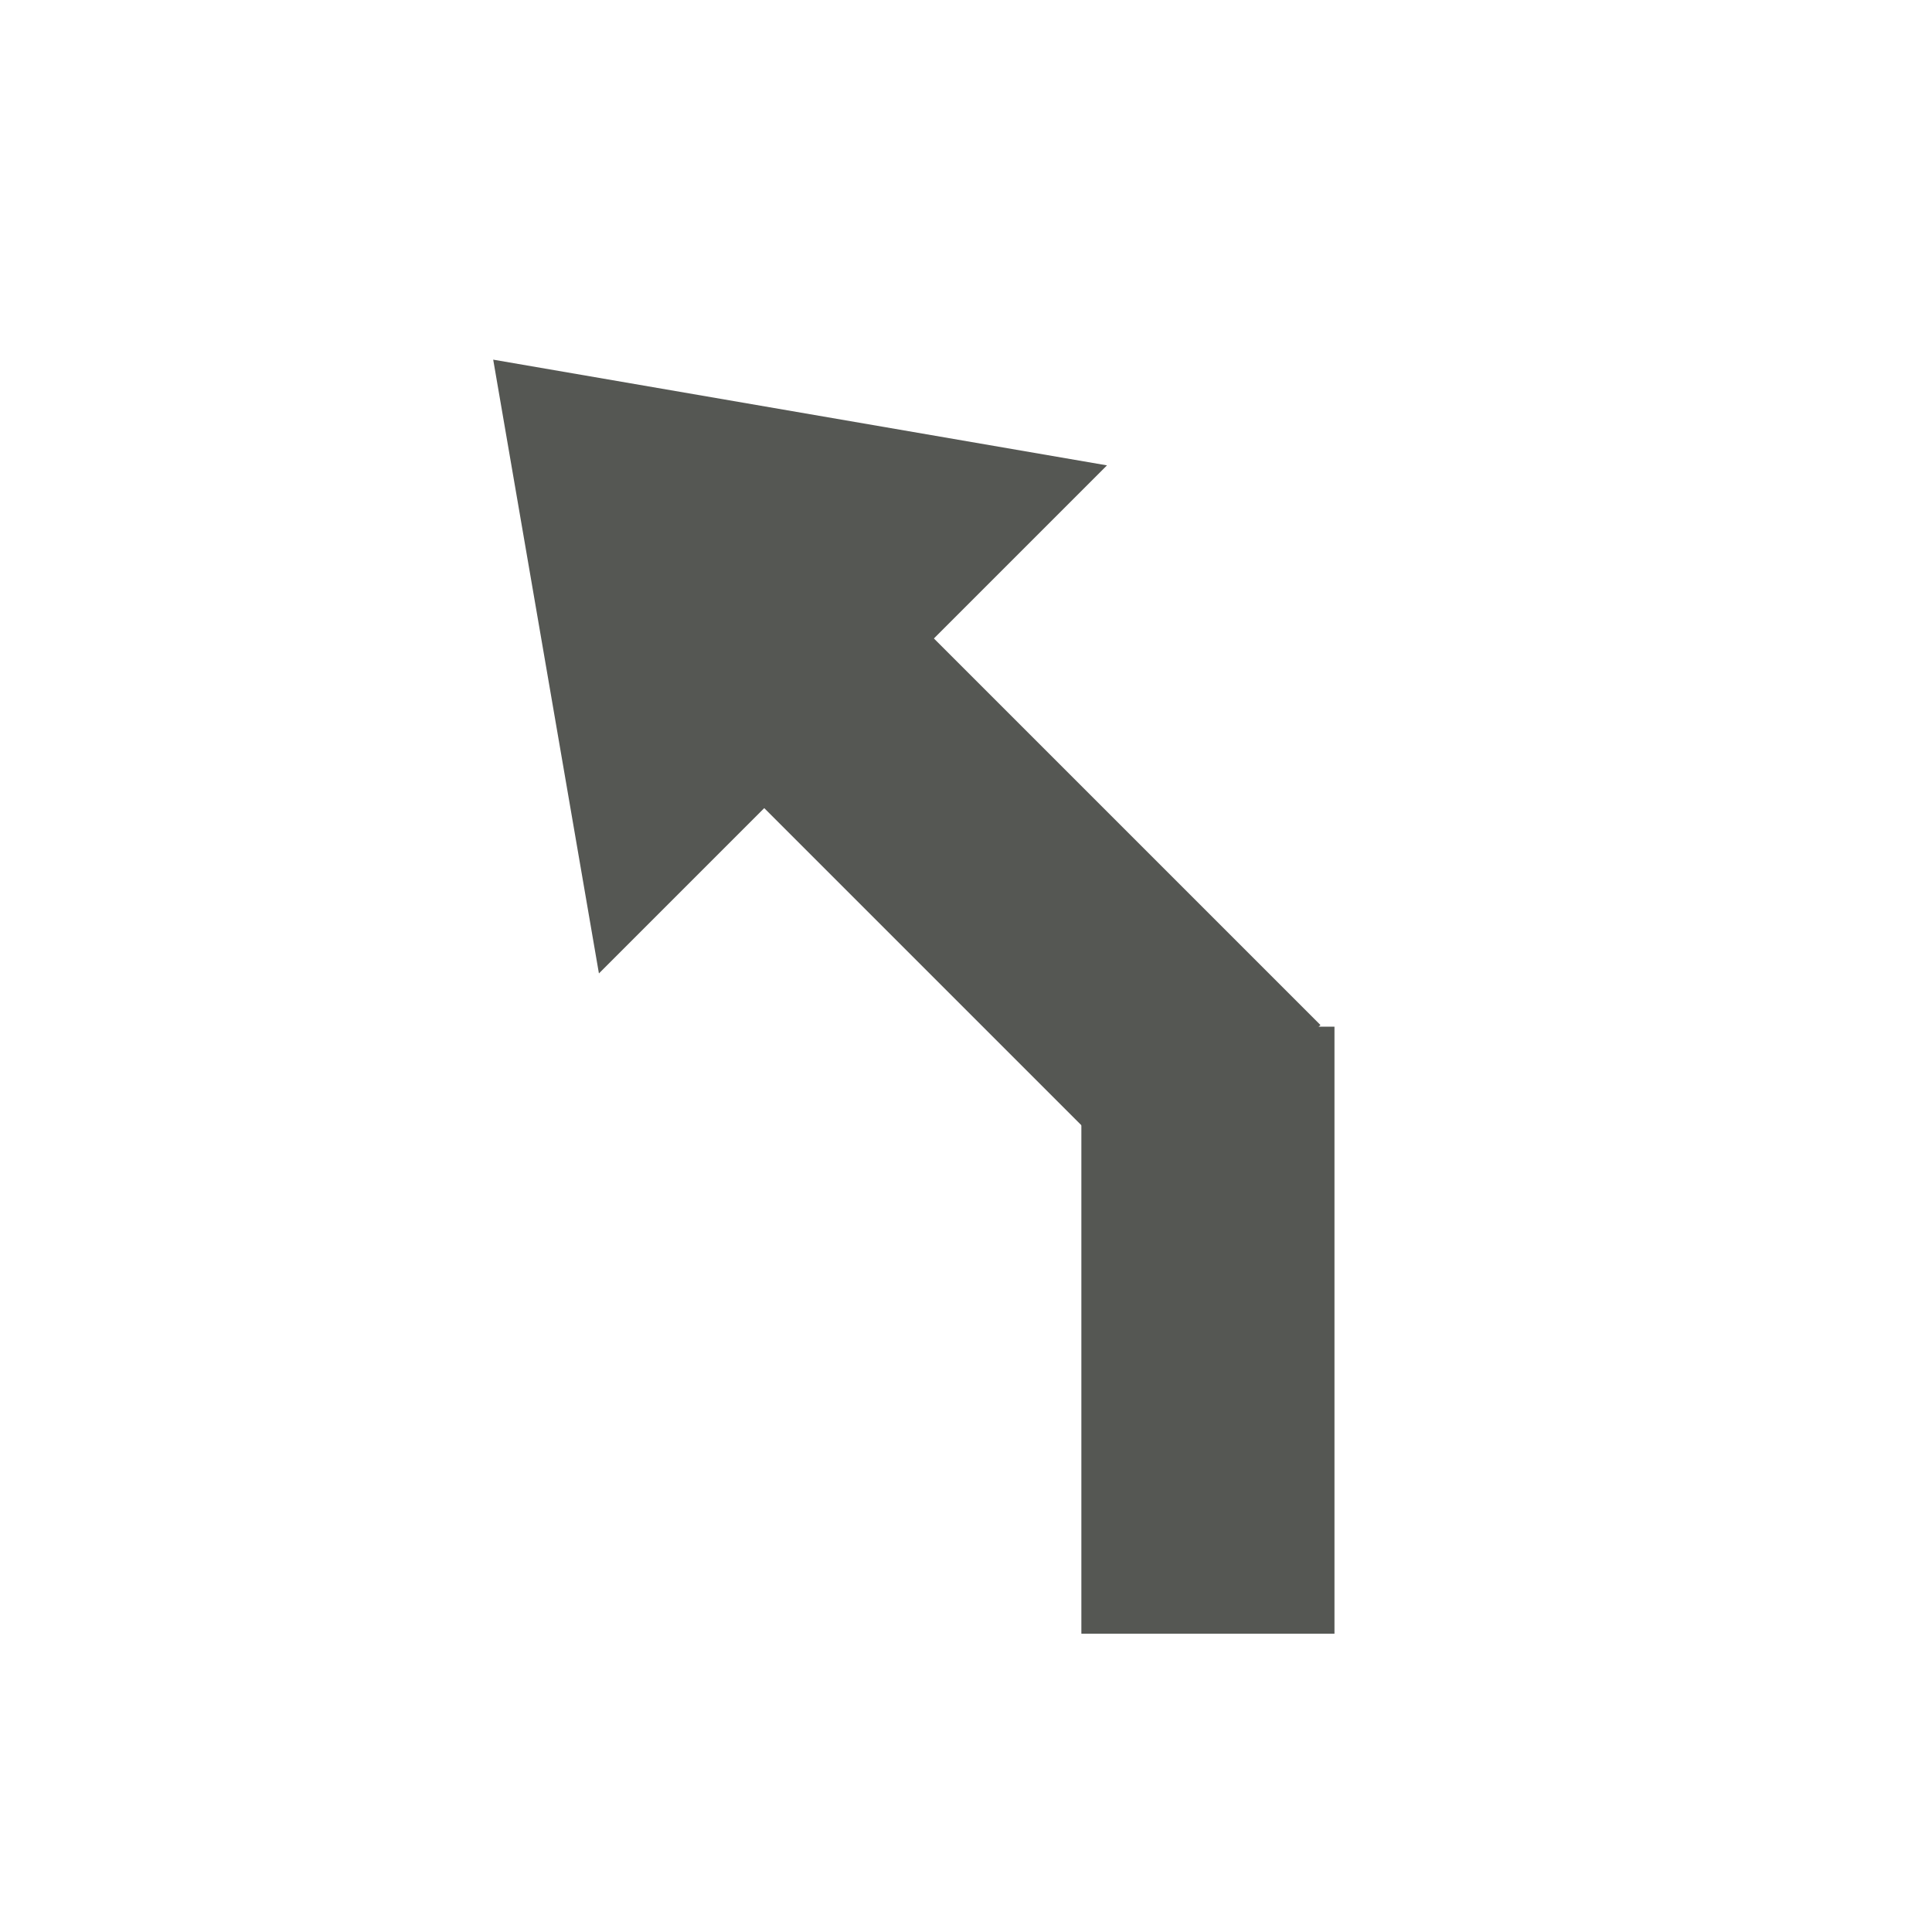
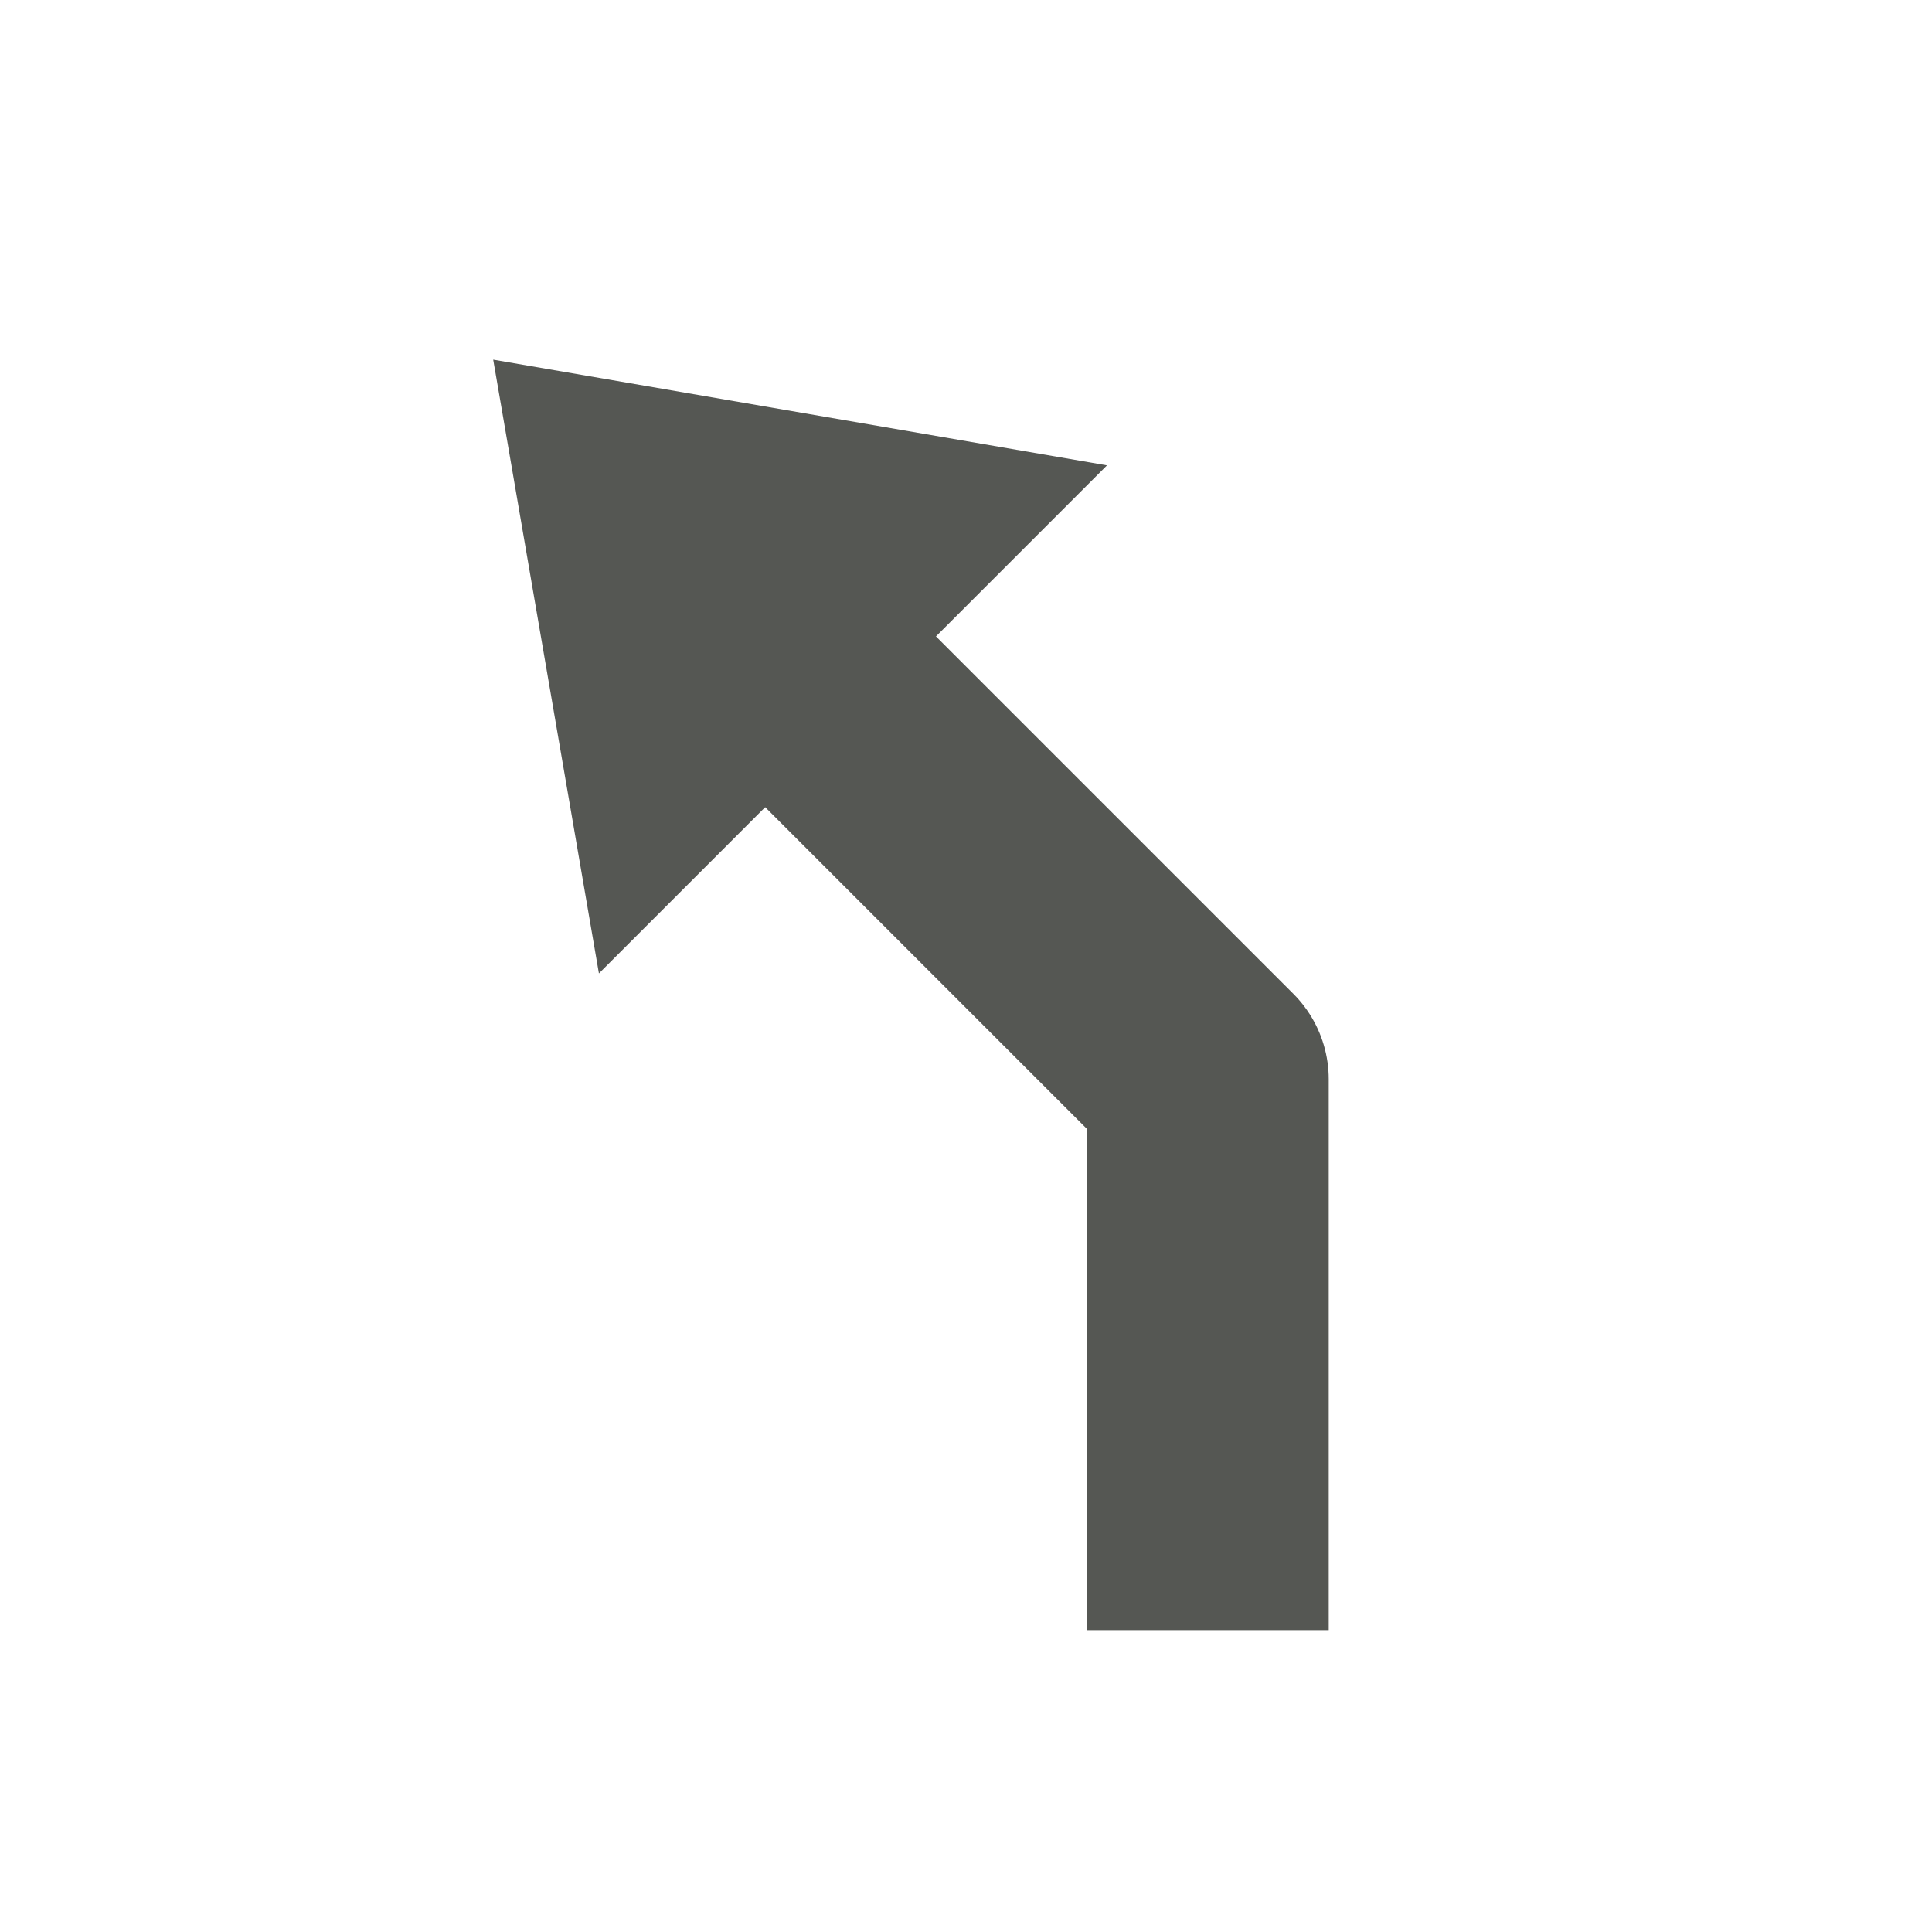
<svg xmlns="http://www.w3.org/2000/svg" width="32px" height="32px" id="svg13790" version="1.1">
  <defs id="defs13792" />
  <g id="layer1">
-     <rect style="color:#000000;fill:#555753;fill-opacity:1;fill-rule:nonzero;stroke:none;stroke-width:1;marker:none;visibility:visible;display:inline;overflow:visible;enable-background:accumulate" id="rect13805-7-6-3" width="3.974" height="10.973" x="-3.46" y="16.497" transform="matrix(-0.7071068,0.7071068,0.7071068,0.7071068,0,0)" />
-     <rect style="color:#000000;fill:#555753;fill-opacity:1;fill-rule:nonzero;stroke:none;stroke-width:1;marker:none;visibility:visible;display:inline;overflow:visible;enable-background:accumulate" id="rect13805-3-4-2-2" width="4.192" height="10.054" x="17.911" y="-27.059" transform="scale(1,-1)" />
    <path style="color:#000000;fill:#555753;fill-opacity:1;fill-rule:nonzero;stroke:none;stroke-width:1;marker:none;visibility:visible;display:inline;overflow:visible;enable-background:accumulate" d="M 8.169,5.957 18.335,7.708 9.92,16.123 z" id="rect13802-1-3-2-0-0" />
+     <path style="fill:none;stroke:#555753;stroke-width:4;stroke-linecap:butt;stroke-linejoin:round;stroke-miterlimit:4;stroke-opacity:1;stroke-dasharray:none" d="m 20.008,27 0,-9.125 -6,-6" id="path6054" />
  </g>
</svg>
